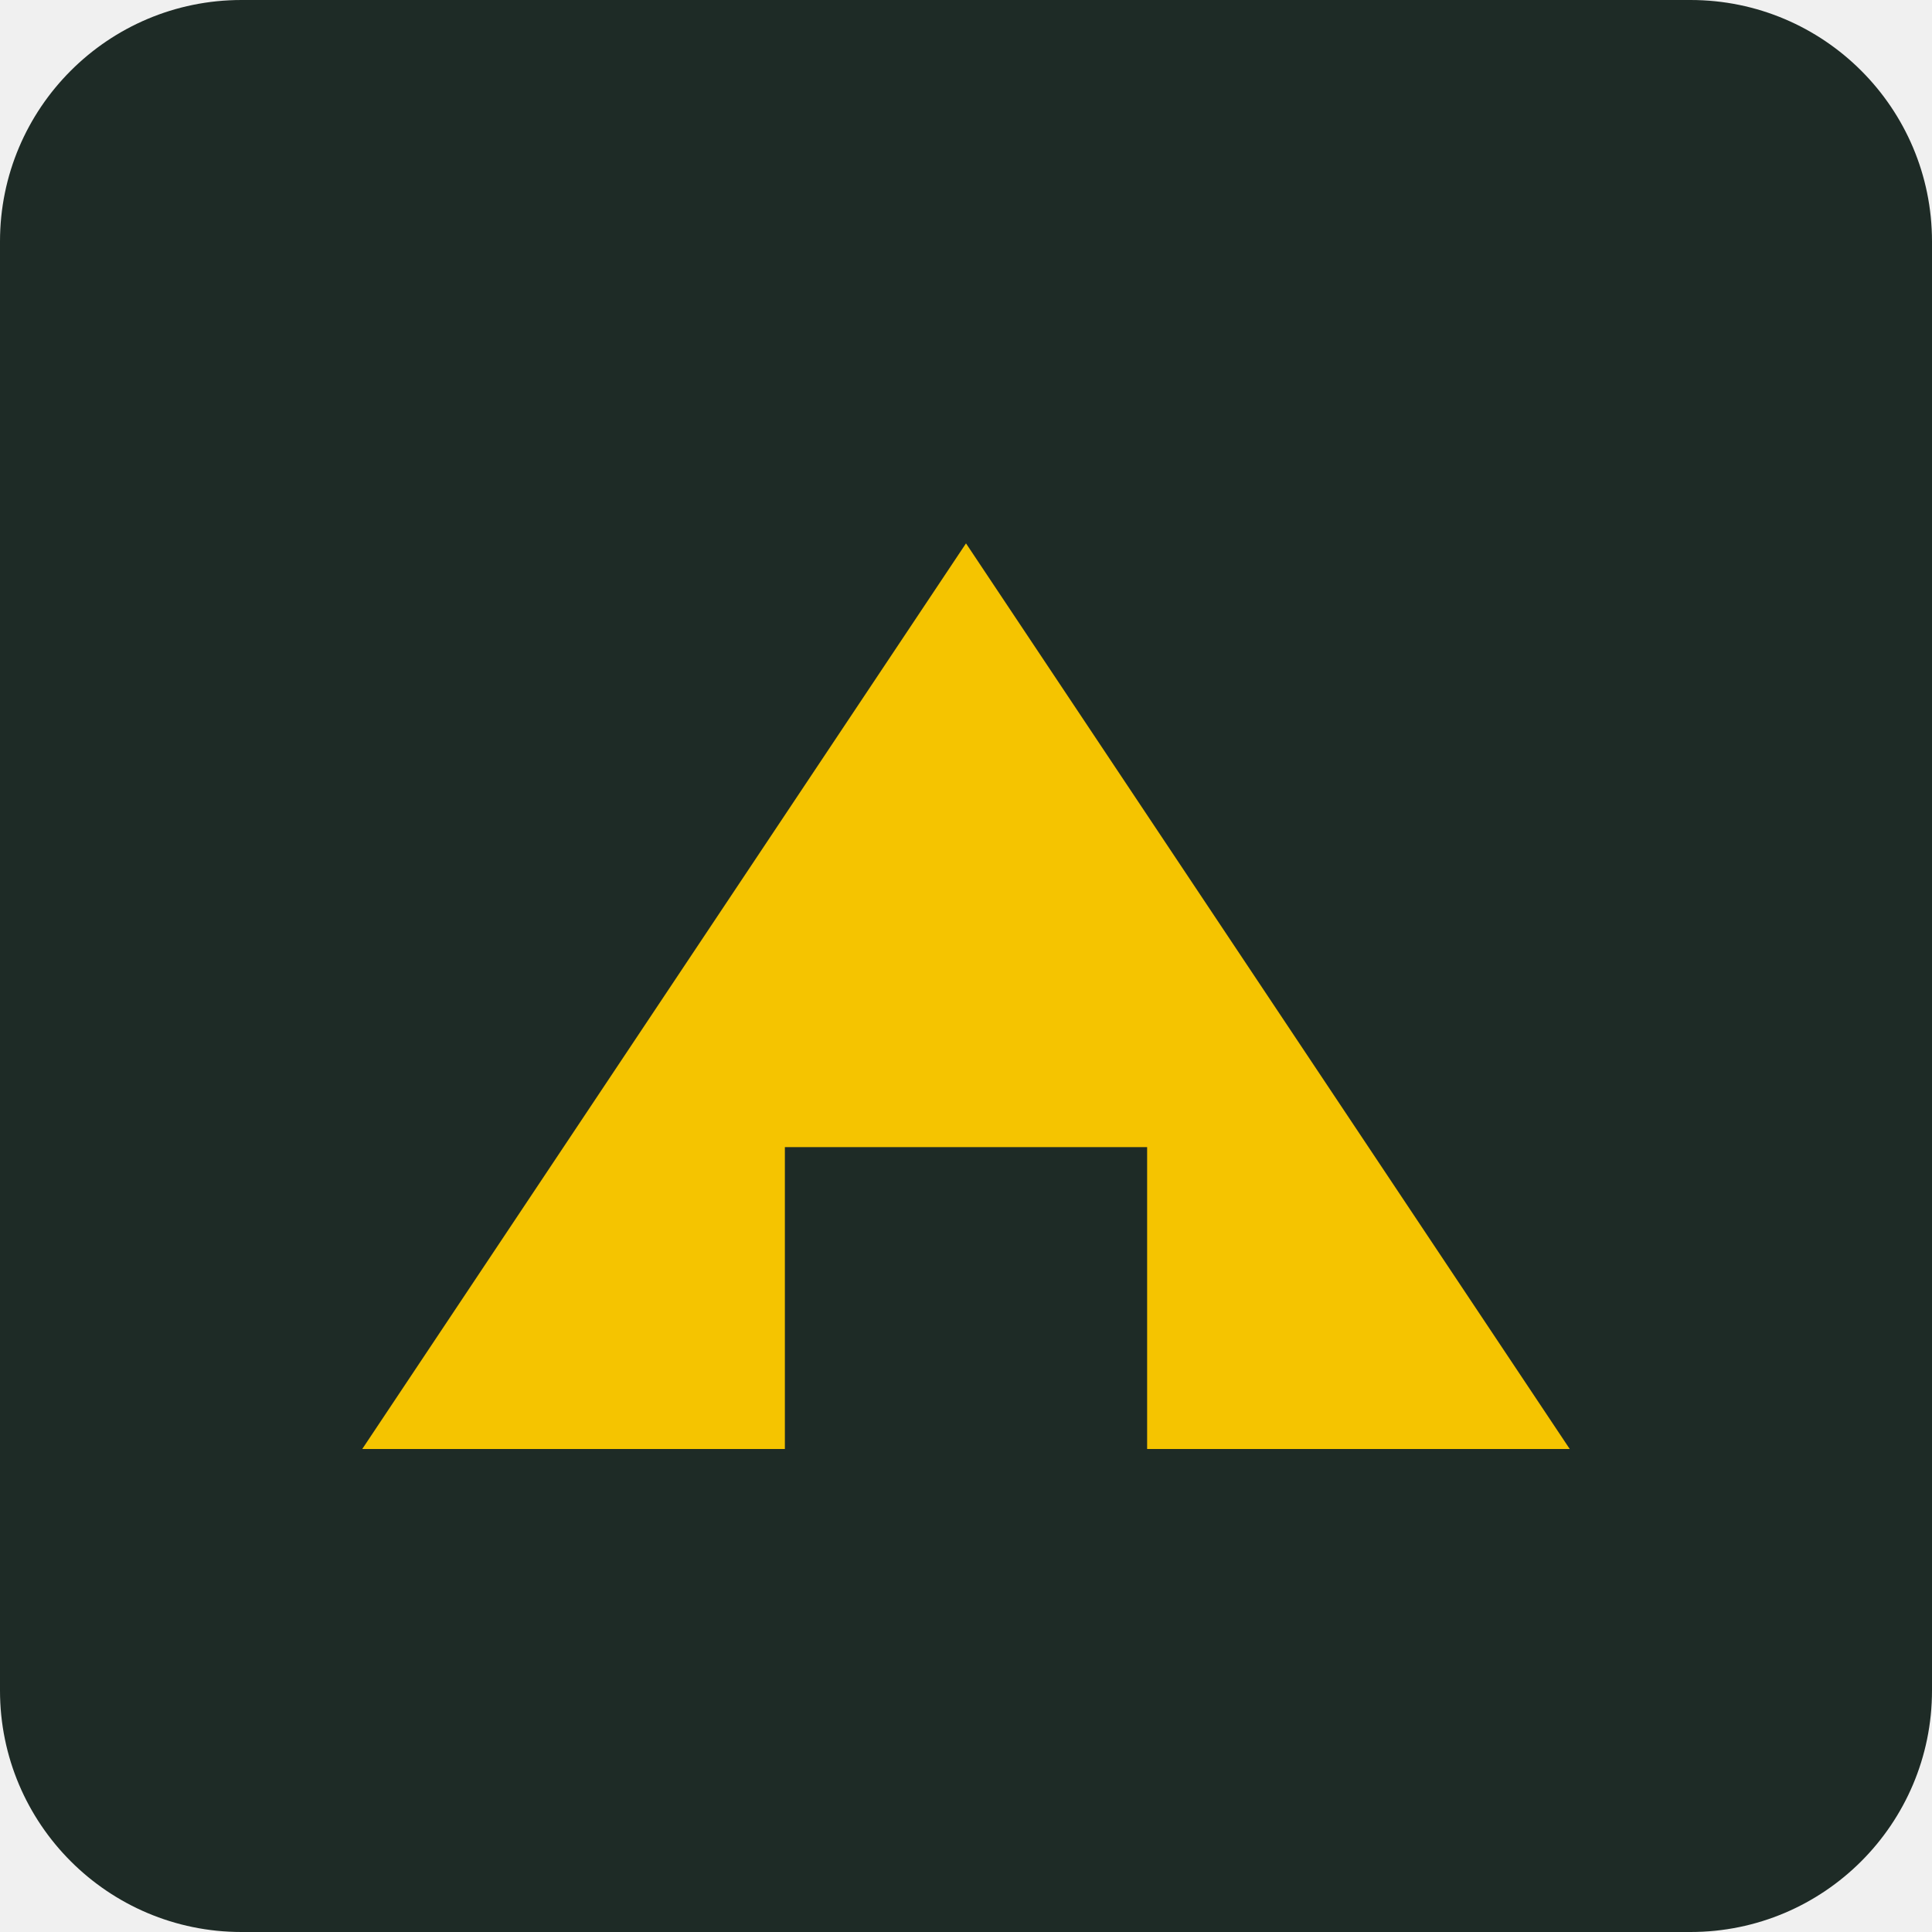
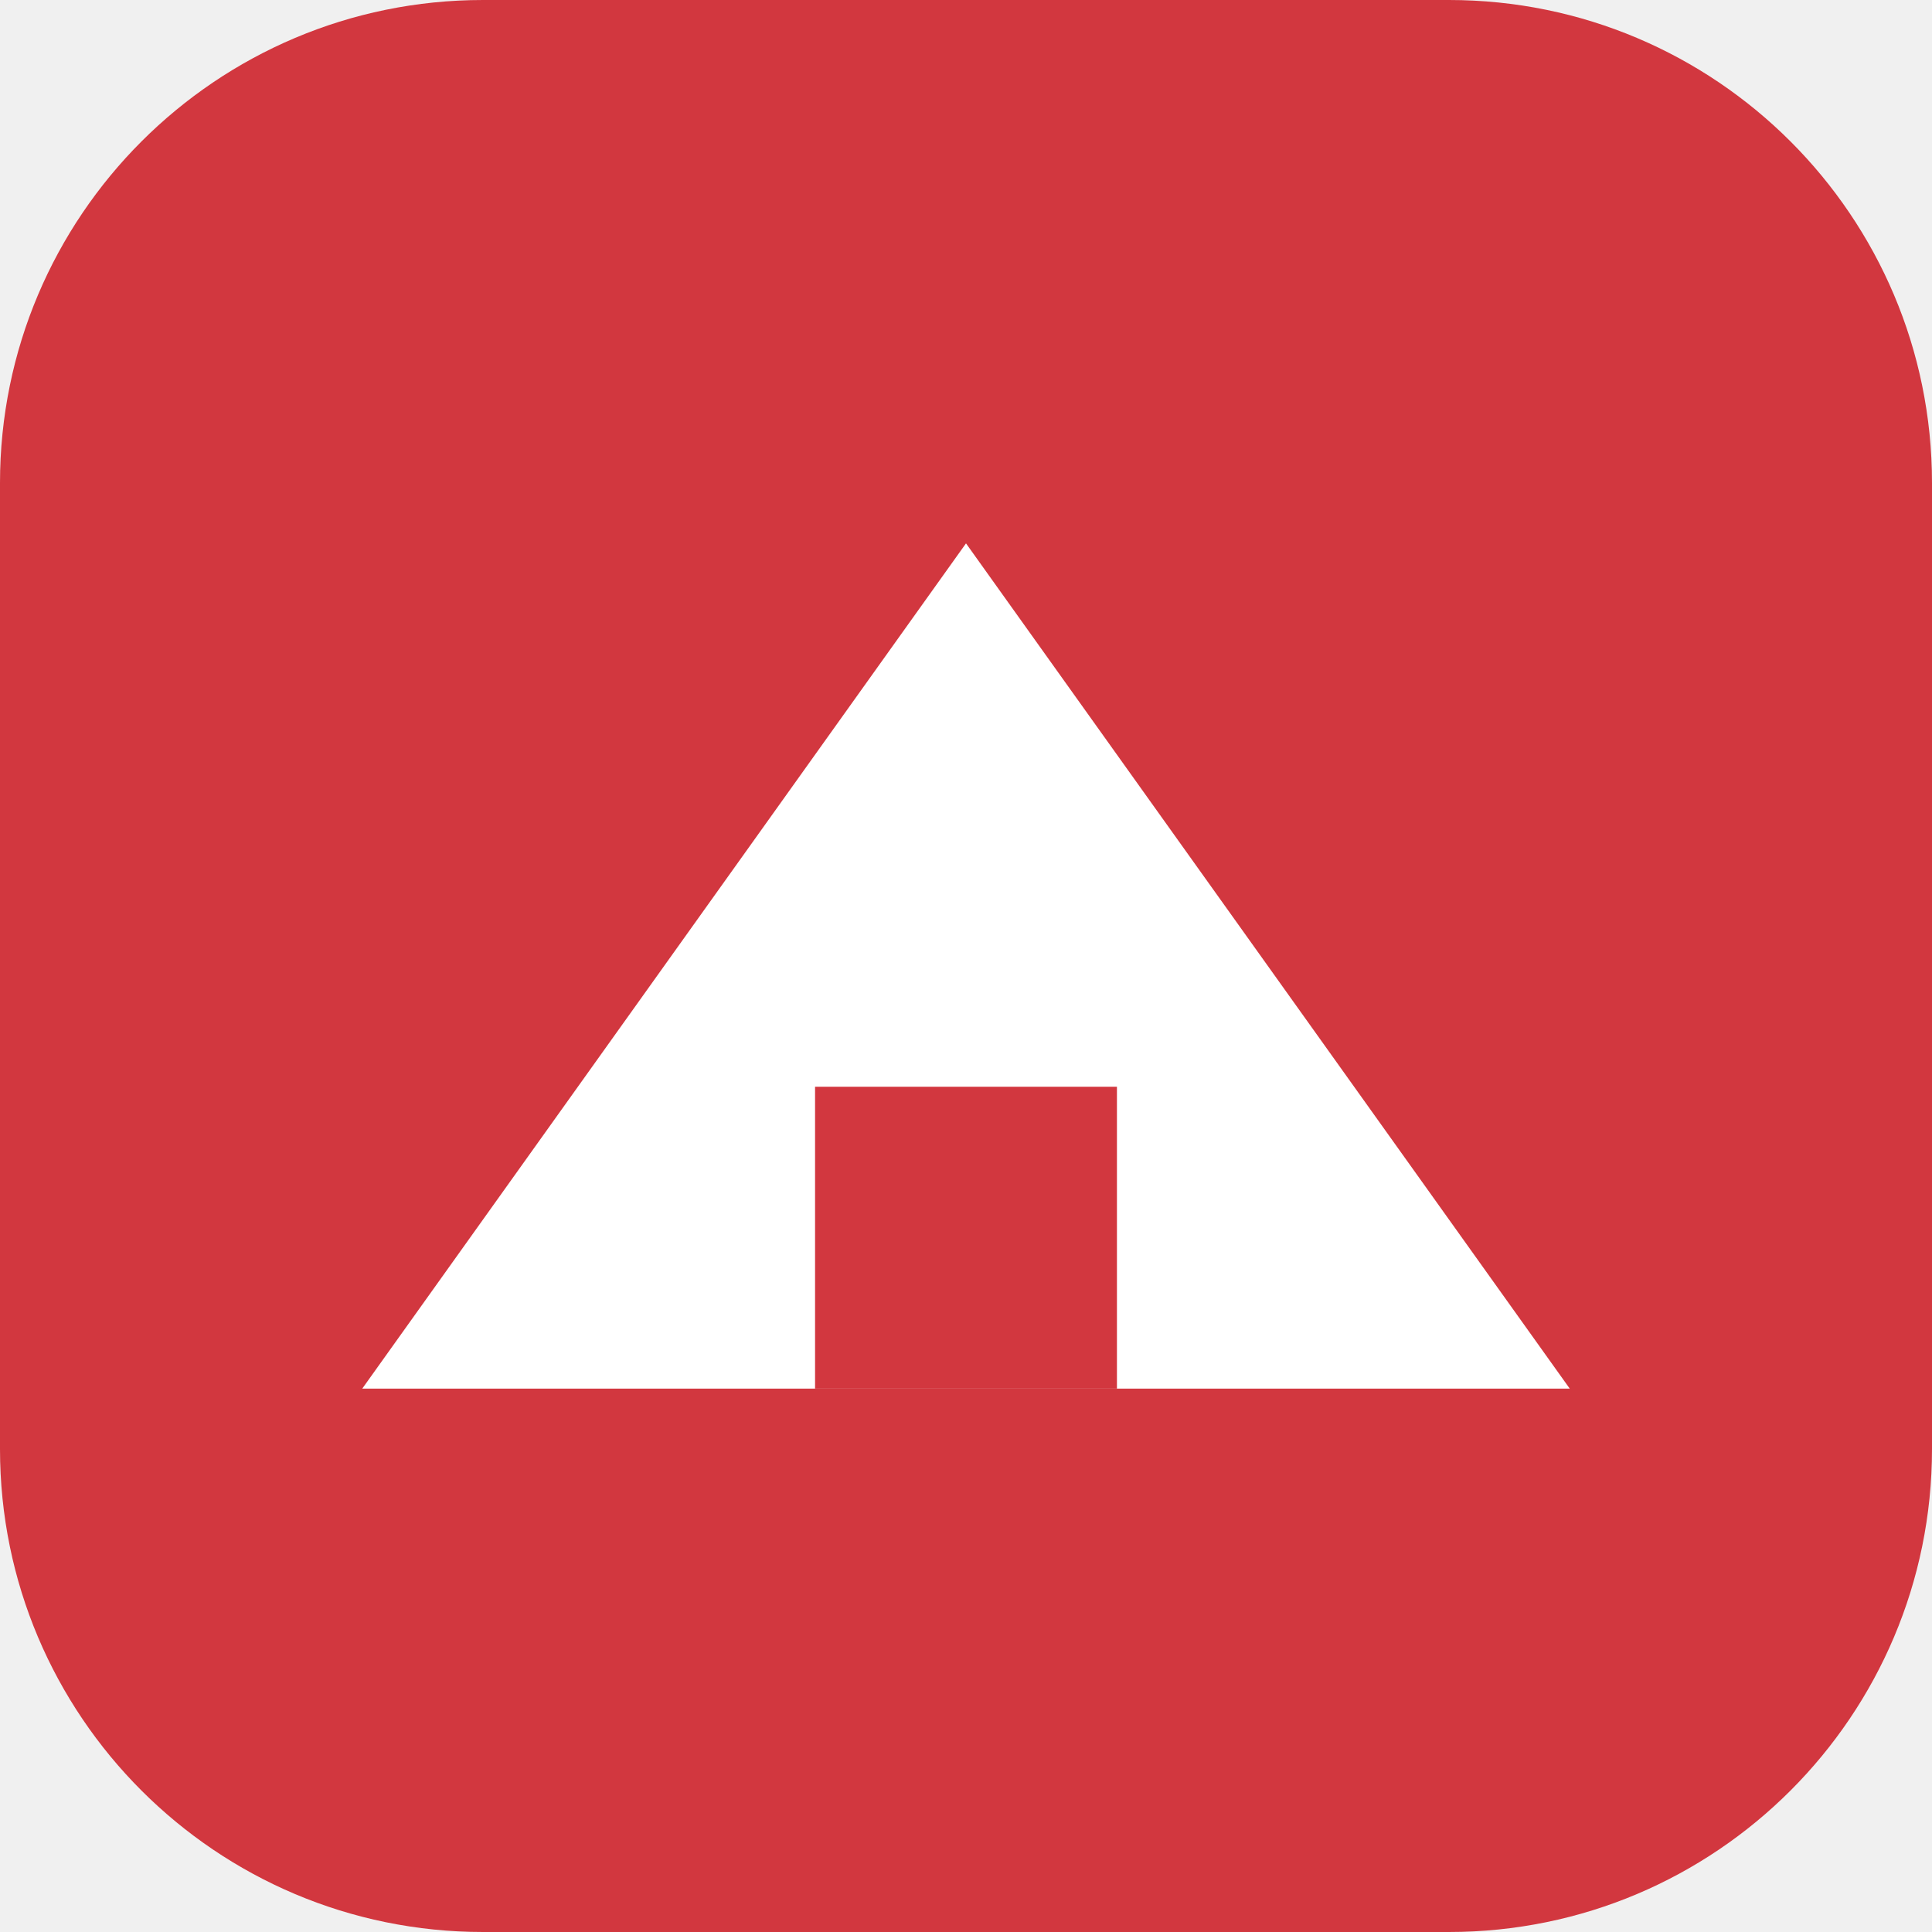
<svg xmlns="http://www.w3.org/2000/svg" viewBox="0 0 32 32">
-   <rect width="32" height="32" rx="4" fill="#1e2b26" />
-   <path d="M6 24 16 9l10 15z" fill="#f5c400" />
-   <path d="M13 24v-5h6v5z" fill="#1e2b26" />
+   <rect width="32" height="32" rx="8" fill="#d2373f" />
+   <path d="M6 23 16 9l10 14z" fill="#fff" />
+   <path d="M13.5 23v-5h5v5z" fill="#d2373f" />
</svg>
